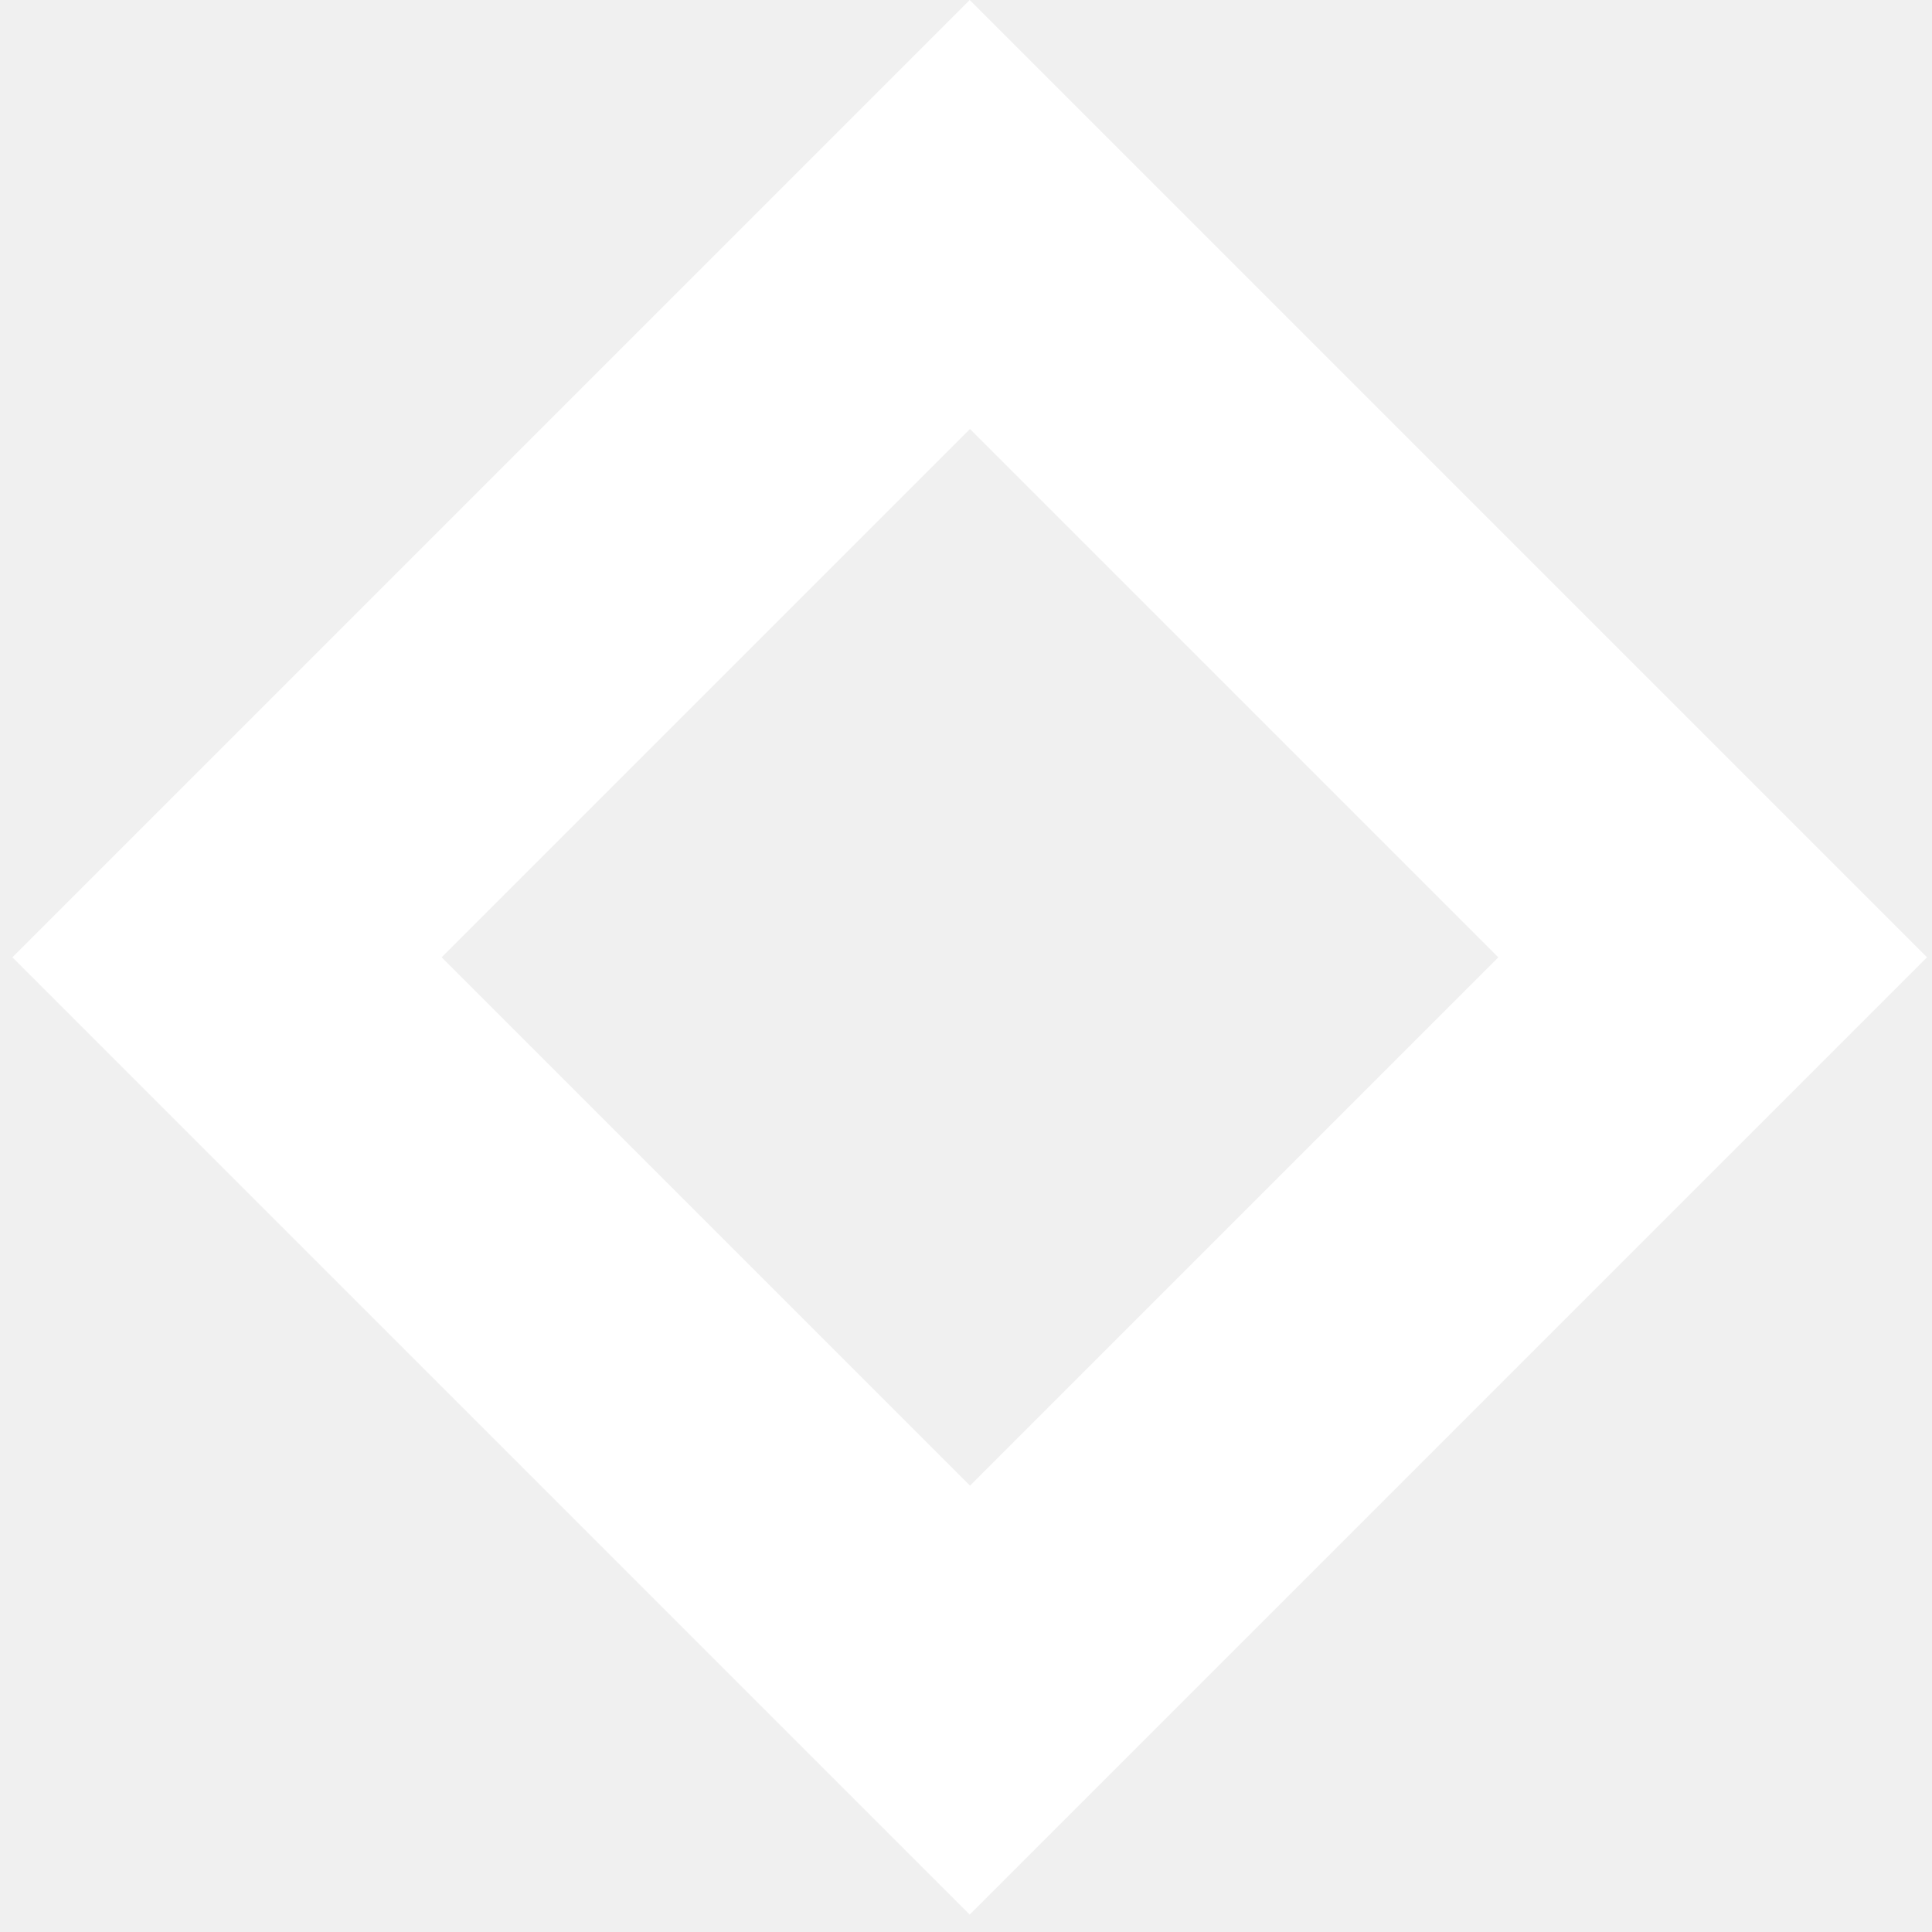
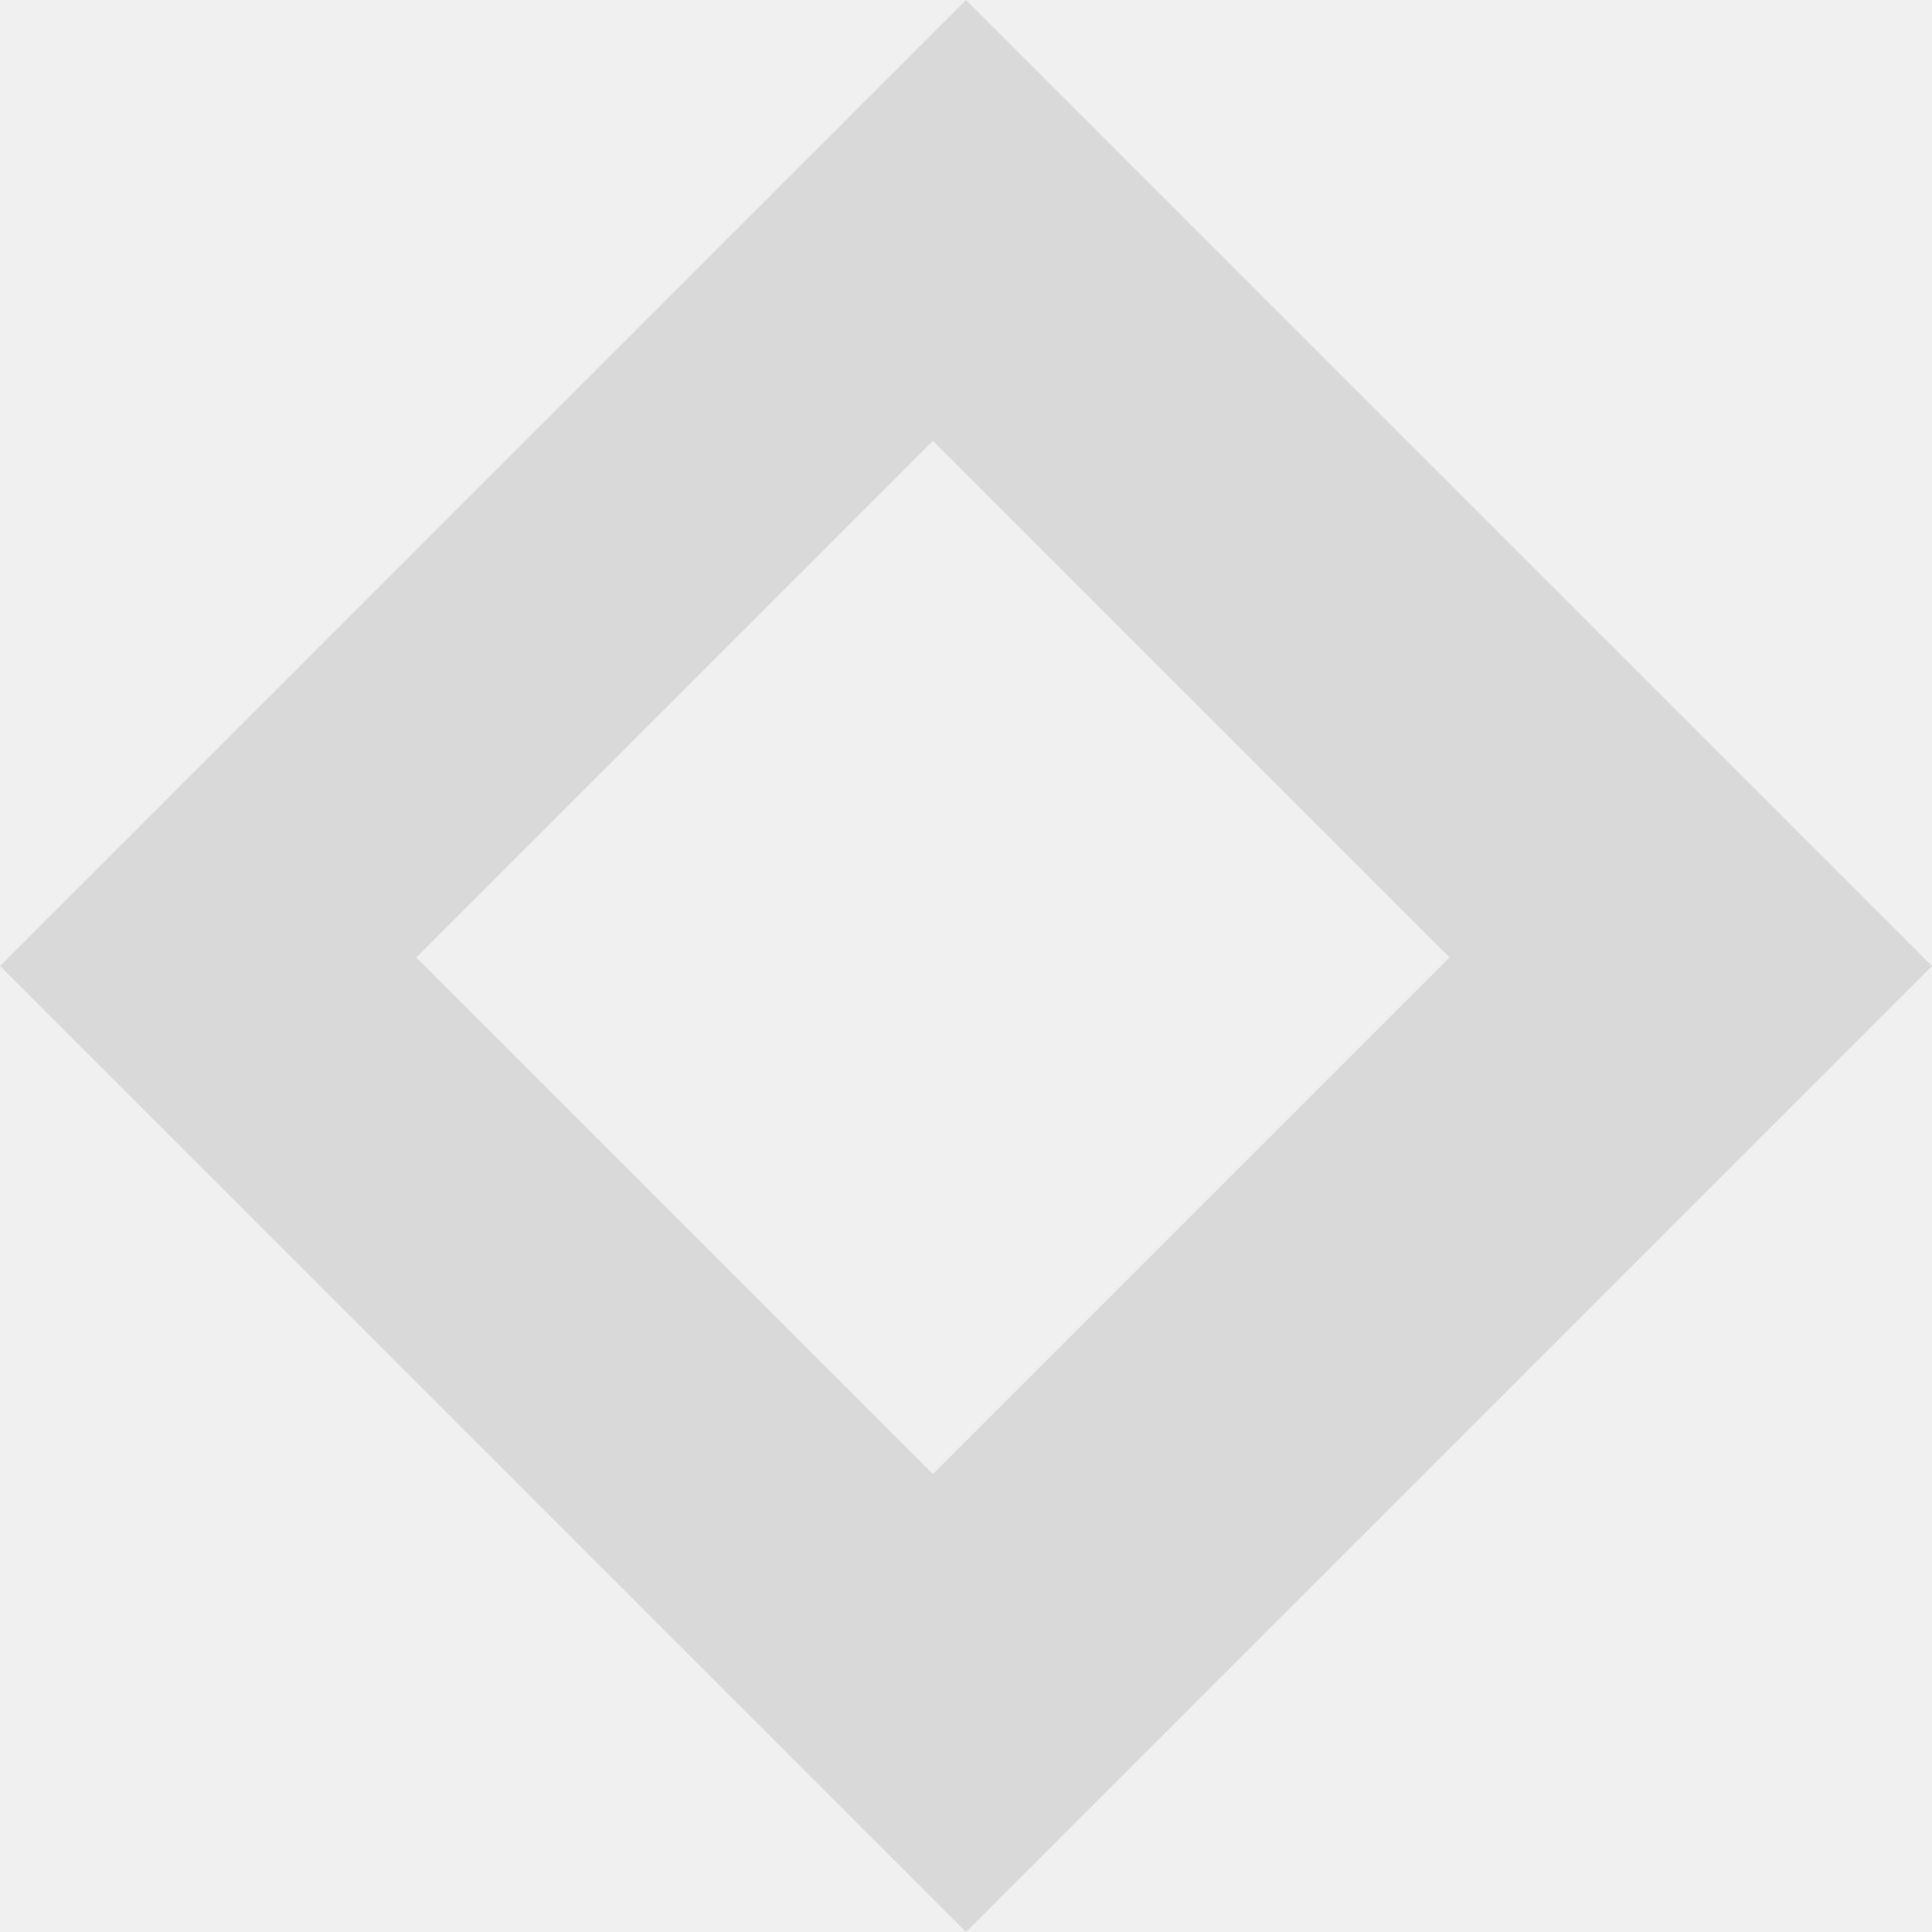
- <svg xmlns="http://www.w3.org/2000/svg" width="82" height="82" viewBox="0 0 82 82" fill="none">
-   <path fill-rule="evenodd" clip-rule="evenodd" d="M41.157 0L0.526 40.631L41.157 81.262L81.788 40.631L41.157 0ZM41.169 18.207L18.745 40.631L41.169 63.055L63.593 40.631L41.169 18.207Z" fill="white" />
+ <svg xmlns="http://www.w3.org/2000/svg" width="88" height="88" viewBox="0 0 88 88" fill="none">
+   <path fill-rule="evenodd" clip-rule="evenodd" d="M44 0L0 44L44 88L88 44L44 0ZM42.492 20.08L18.962 43.611L42.492 67.142L66.023 43.611L42.492 20.08Z" fill="#D9D9D9" />
</svg>
